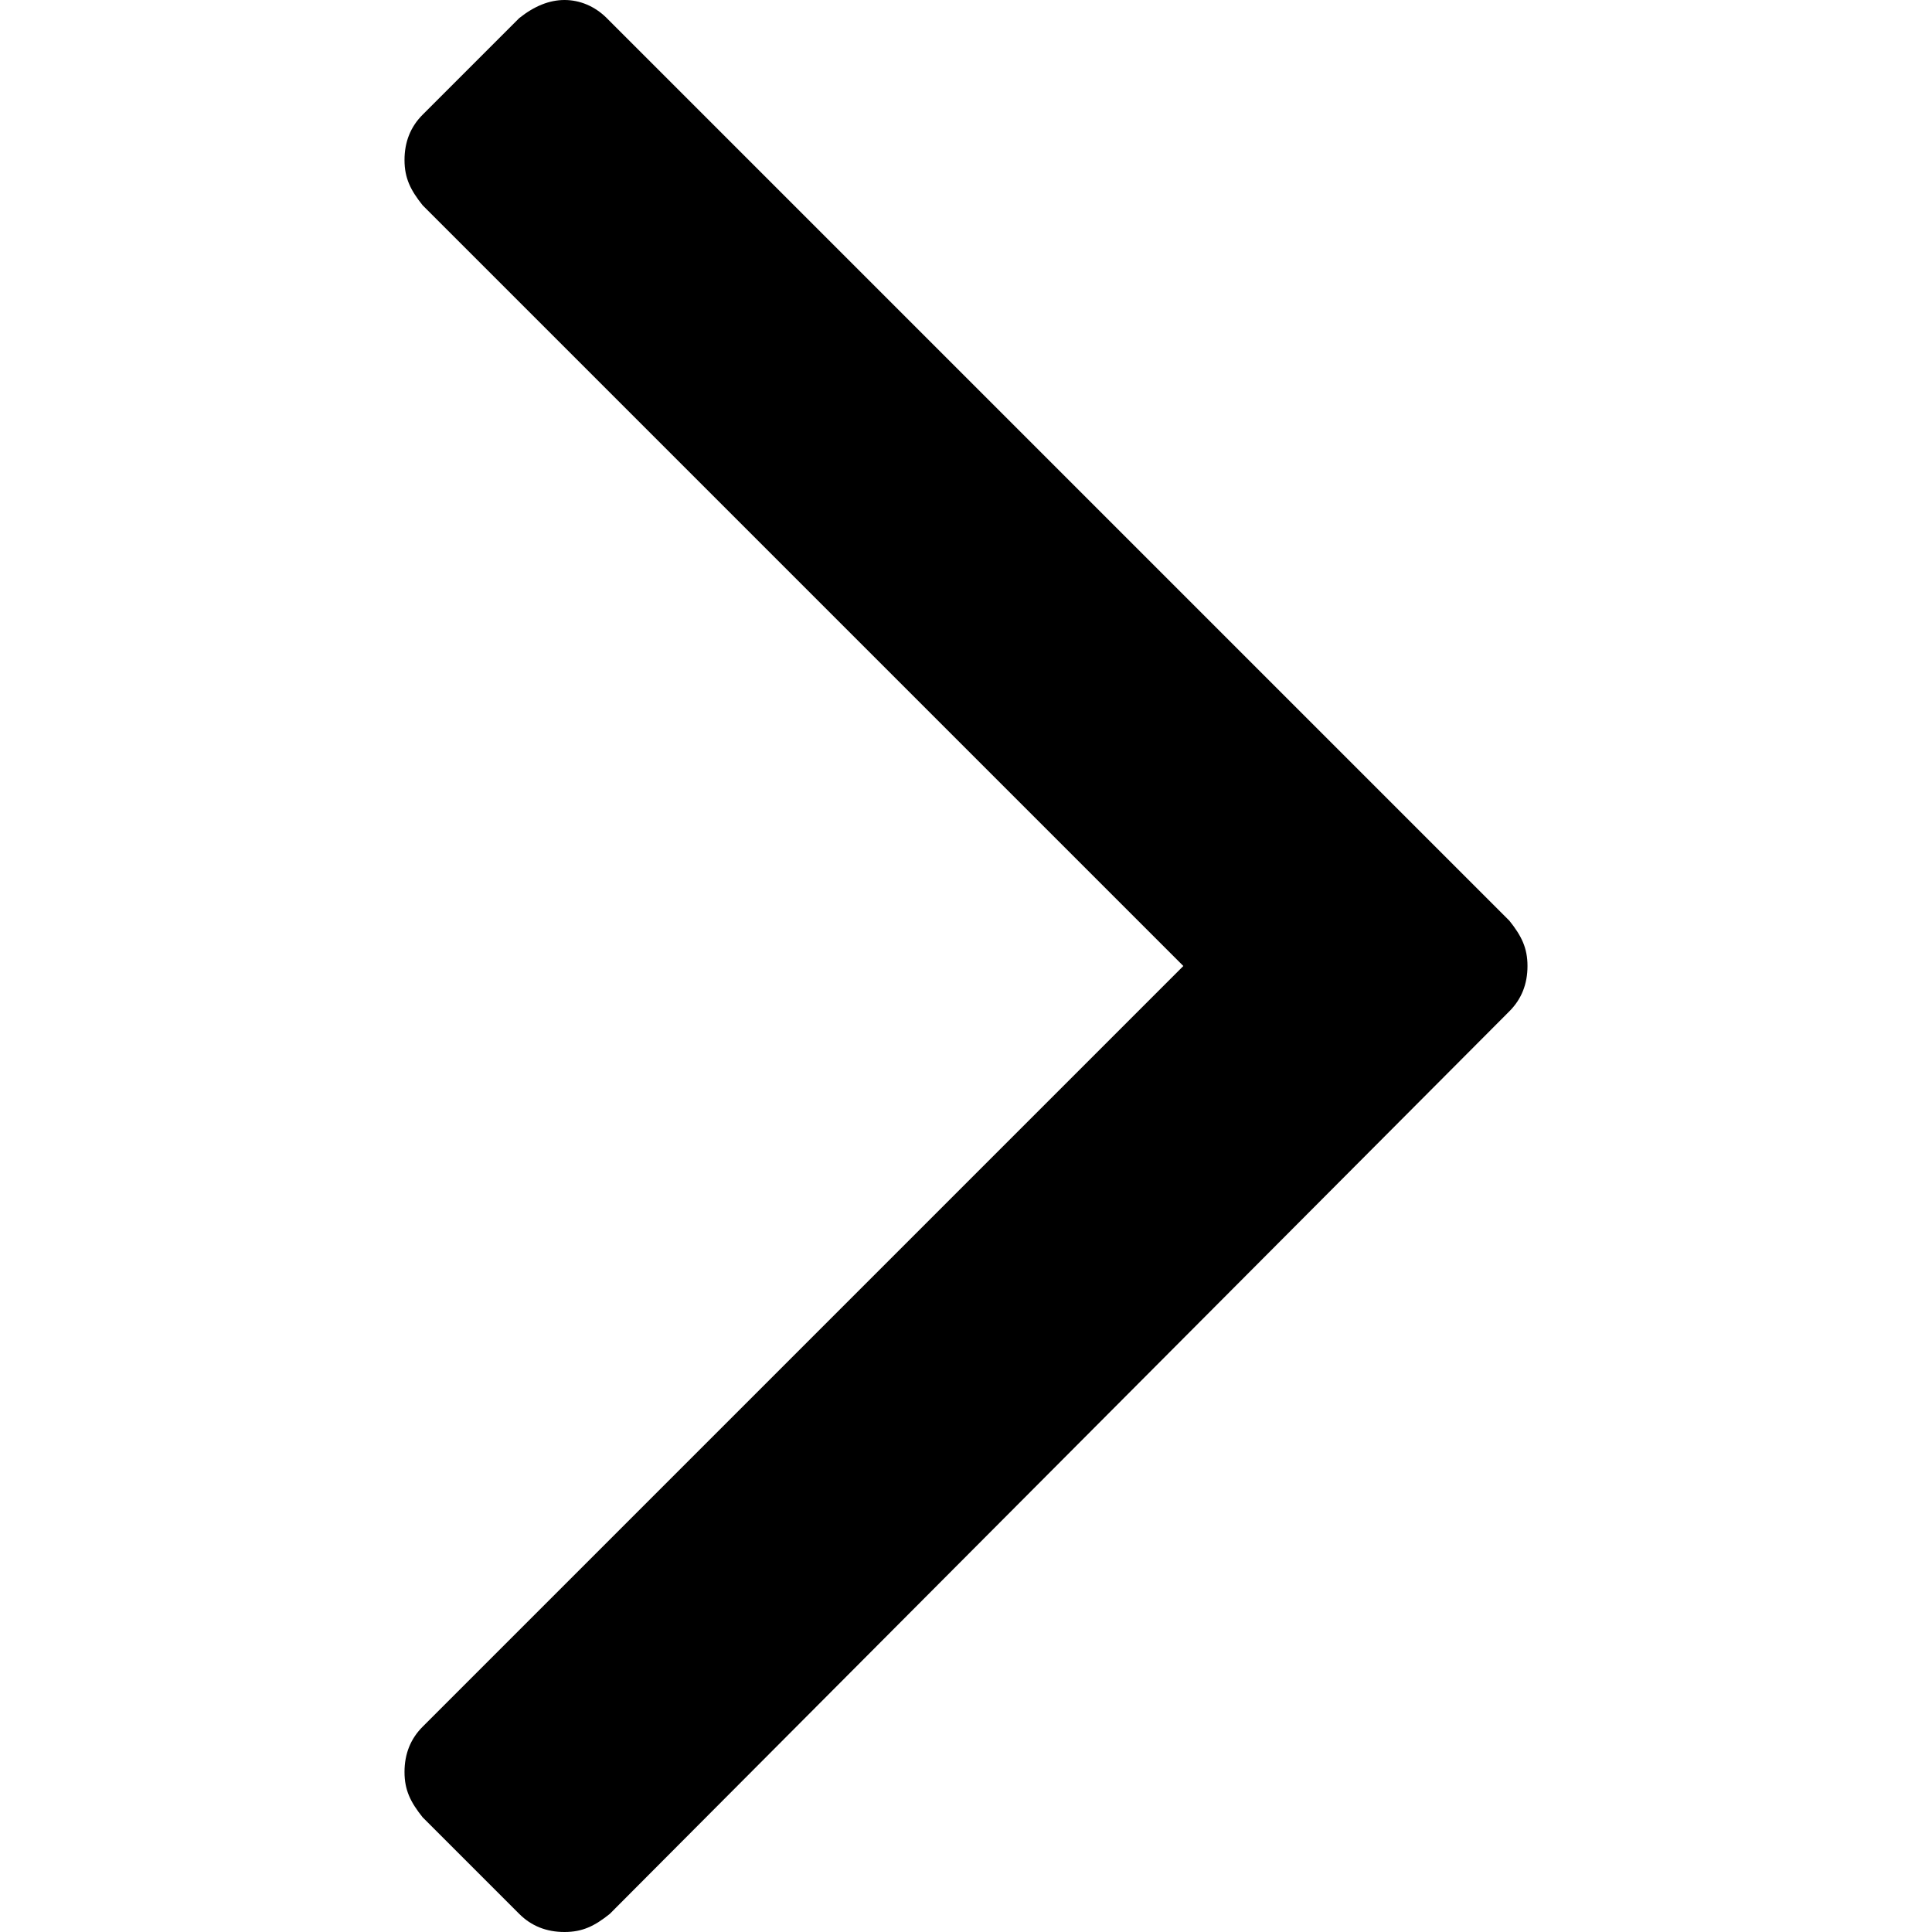
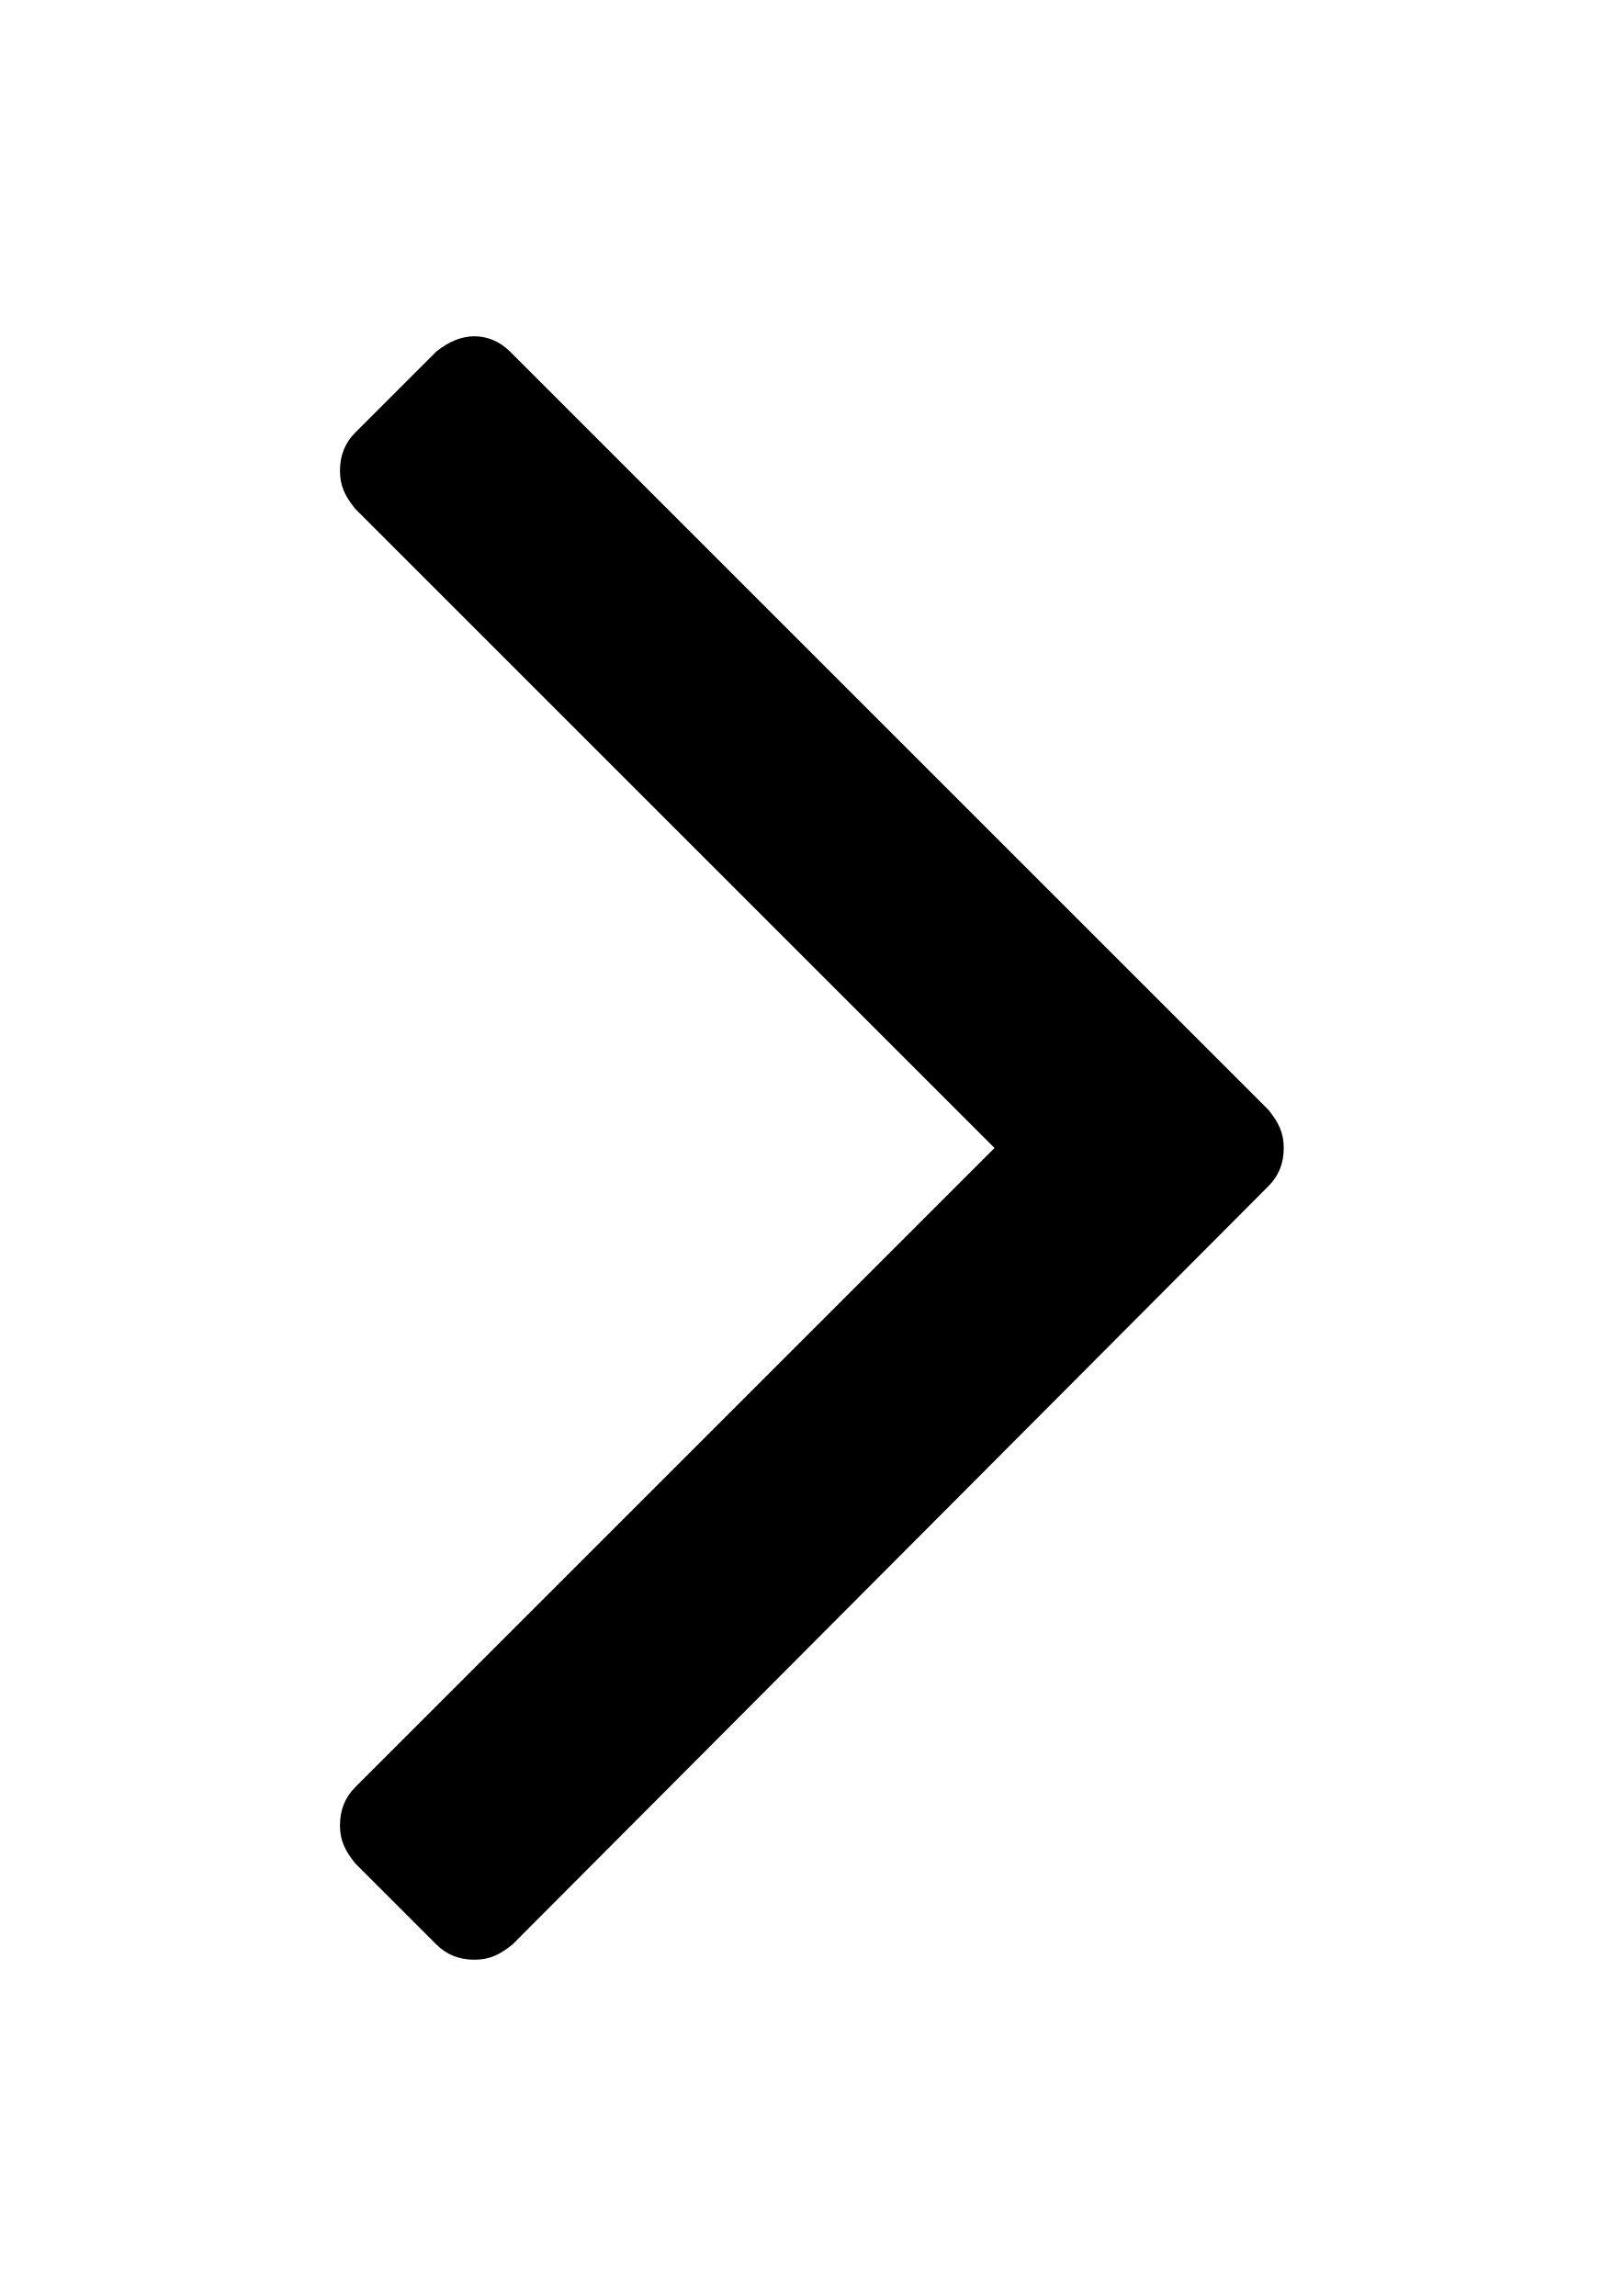
- <svg xmlns="http://www.w3.org/2000/svg" xmlns:xlink="http://www.w3.org/1999/xlink" version="1.1" x="0px" y="0px" viewBox="0 0 64 64" style="enable-background:new 0 0 64 64;" xml:space="preserve">
-   <style type="text/css">
- 	.st0{opacity:0.85;}
- 	.st1{fill:#231F20;}
- 	.st2{fill:none;stroke:#231F20;stroke-width:2.2;stroke-linecap:round;stroke-linejoin:round;stroke-miterlimit:10;}
- 	.st3{fill:#000F23;}
- 	.st4{clip-path:url(#SVGID_2_);enable-background:new    ;}
- 	.st5{fill-rule:evenodd;clip-rule:evenodd;fill:#000F23;}
- 	.st6{fill:none;stroke:#000000;stroke-width:3;stroke-linecap:round;stroke-linejoin:round;stroke-miterlimit:10;}
- 	.st7{stroke:#000000;stroke-miterlimit:10;}
- 	.st8{fill:#333333;}
- 	.st9{fill-rule:evenodd;clip-rule:evenodd;}
- </style>
-   <g id="Layer_1">
+ <svg xmlns="http://www.w3.org/2000/svg" version="1.1" id="Layer_1" x="0px" y="0px" width="595.279px" height="841.891px" viewBox="0 0 595.279 841.891" enable-background="new 0 0 595.279 841.891" xml:space="preserve">
+   <g id="Layer_1_1_">
</g>
-   <g id="Layer_2">
-     <path d="M50,30.5L20.1,0.6C19.7,0.2,19.2,0,18.7,0s-1,0.2-1.5,0.6L14,3.8c-0.4,0.4-0.6,0.9-0.6,1.5s0.2,1,0.6,1.5L39.2,32L14,57.2   c-0.4,0.4-0.6,0.9-0.6,1.5c0,0.6,0.2,1,0.6,1.5l3.2,3.2c0.4,0.4,0.9,0.6,1.5,0.6s1-0.2,1.5-0.6L50,33.5c0.4-0.4,0.6-0.9,0.6-1.5   S50.4,31,50,30.5z" />
-     <g>
-       <g>
-         <defs>
-           <rect id="SVGID_1_" x="-3040" y="-1672" width="5760" height="3600" />
-         </defs>
-         <clipPath id="SVGID_2_">
-           <use xlink:href="#SVGID_1_" style="overflow:visible;" />
-         </clipPath>
-       </g>
-     </g>
-   </g>
+   <path d="M465.063,406.993L186.955,128.886c-3.721-3.721-8.371-5.581-13.021-5.581c-4.651,0-9.302,1.86-13.952,5.581l-29.764,29.764  c-3.721,3.72-5.581,8.371-5.581,13.952s1.86,9.301,5.581,13.952l234.391,234.392L130.218,655.337  c-3.721,3.721-5.581,8.371-5.581,13.952c0,5.58,1.86,9.301,5.581,13.951l29.764,29.765c3.721,3.72,8.371,5.58,13.952,5.58  c5.58,0,9.301-1.86,13.951-5.58l277.178-278.108c3.721-3.72,5.58-8.371,5.58-13.951  C470.643,415.364,468.783,411.644,465.063,406.993z" />
</svg>
